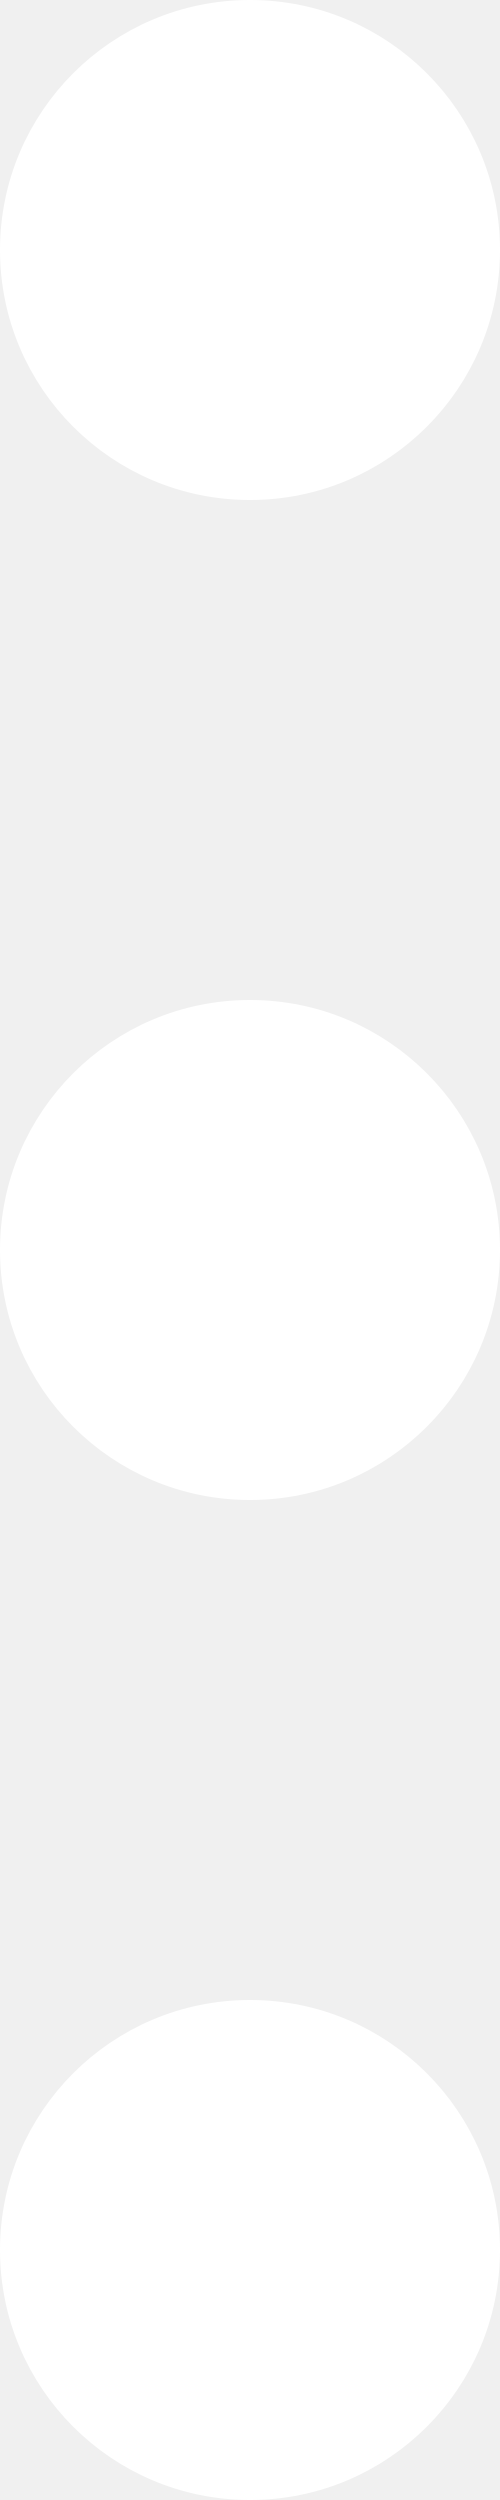
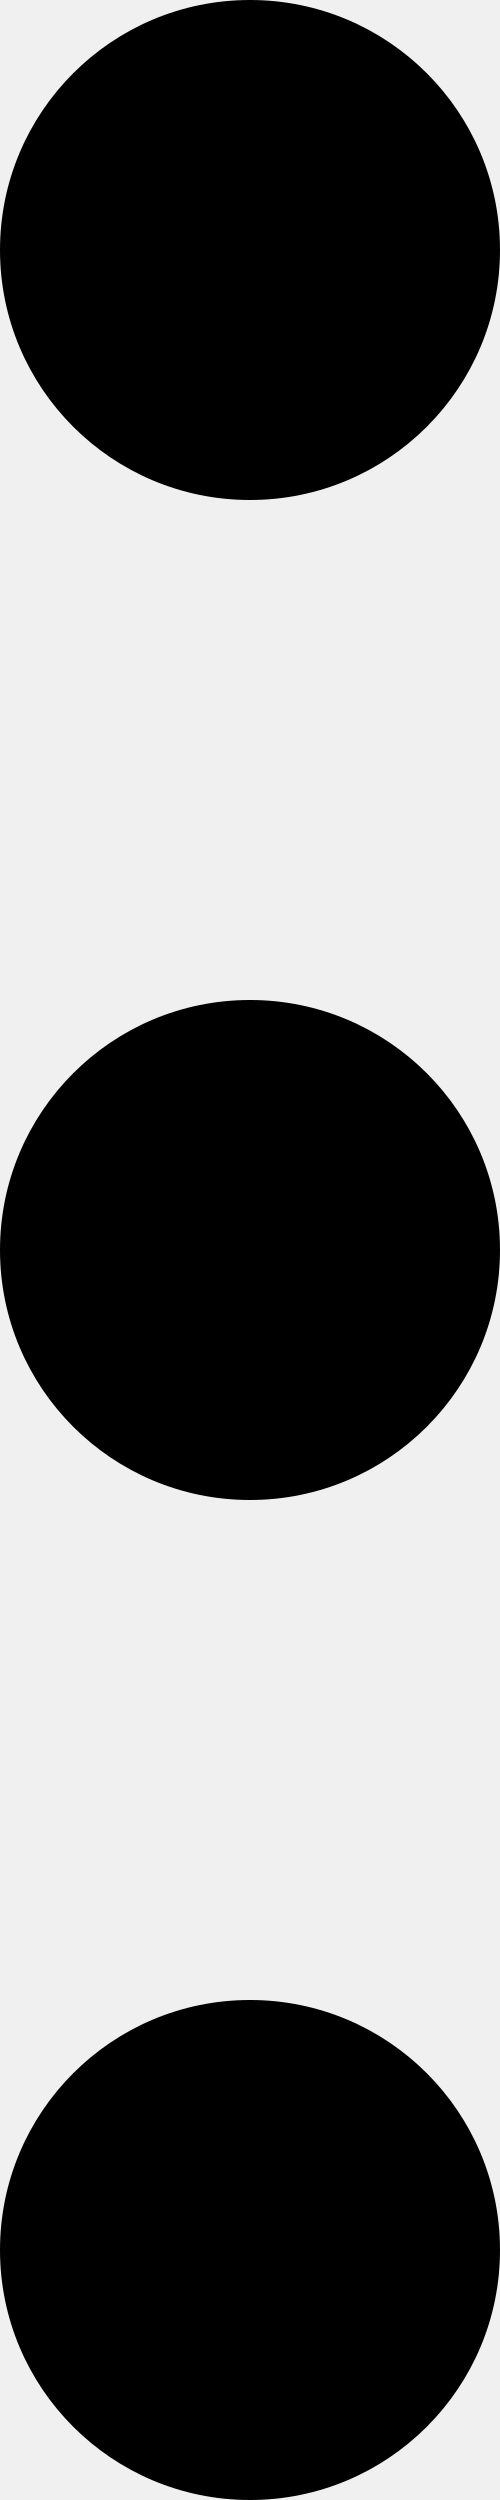
<svg xmlns="http://www.w3.org/2000/svg" width="4" height="20" viewBox="0 0 4 20" fill="none">
-   <circle cx="2" cy="2" r="2" fill="white" />
-   <circle cx="2" cy="10" r="2" fill="white" />
-   <circle cx="2" cy="18" r="2" fill="white" />
+   <circle cx="2" cy="2" r="2" fill="currentColor" />
+   <circle cx="2" cy="10" r="2" fill="currentColor" />
+   <circle cx="2" cy="18" r="2" fill="currentColor" />
</svg>
